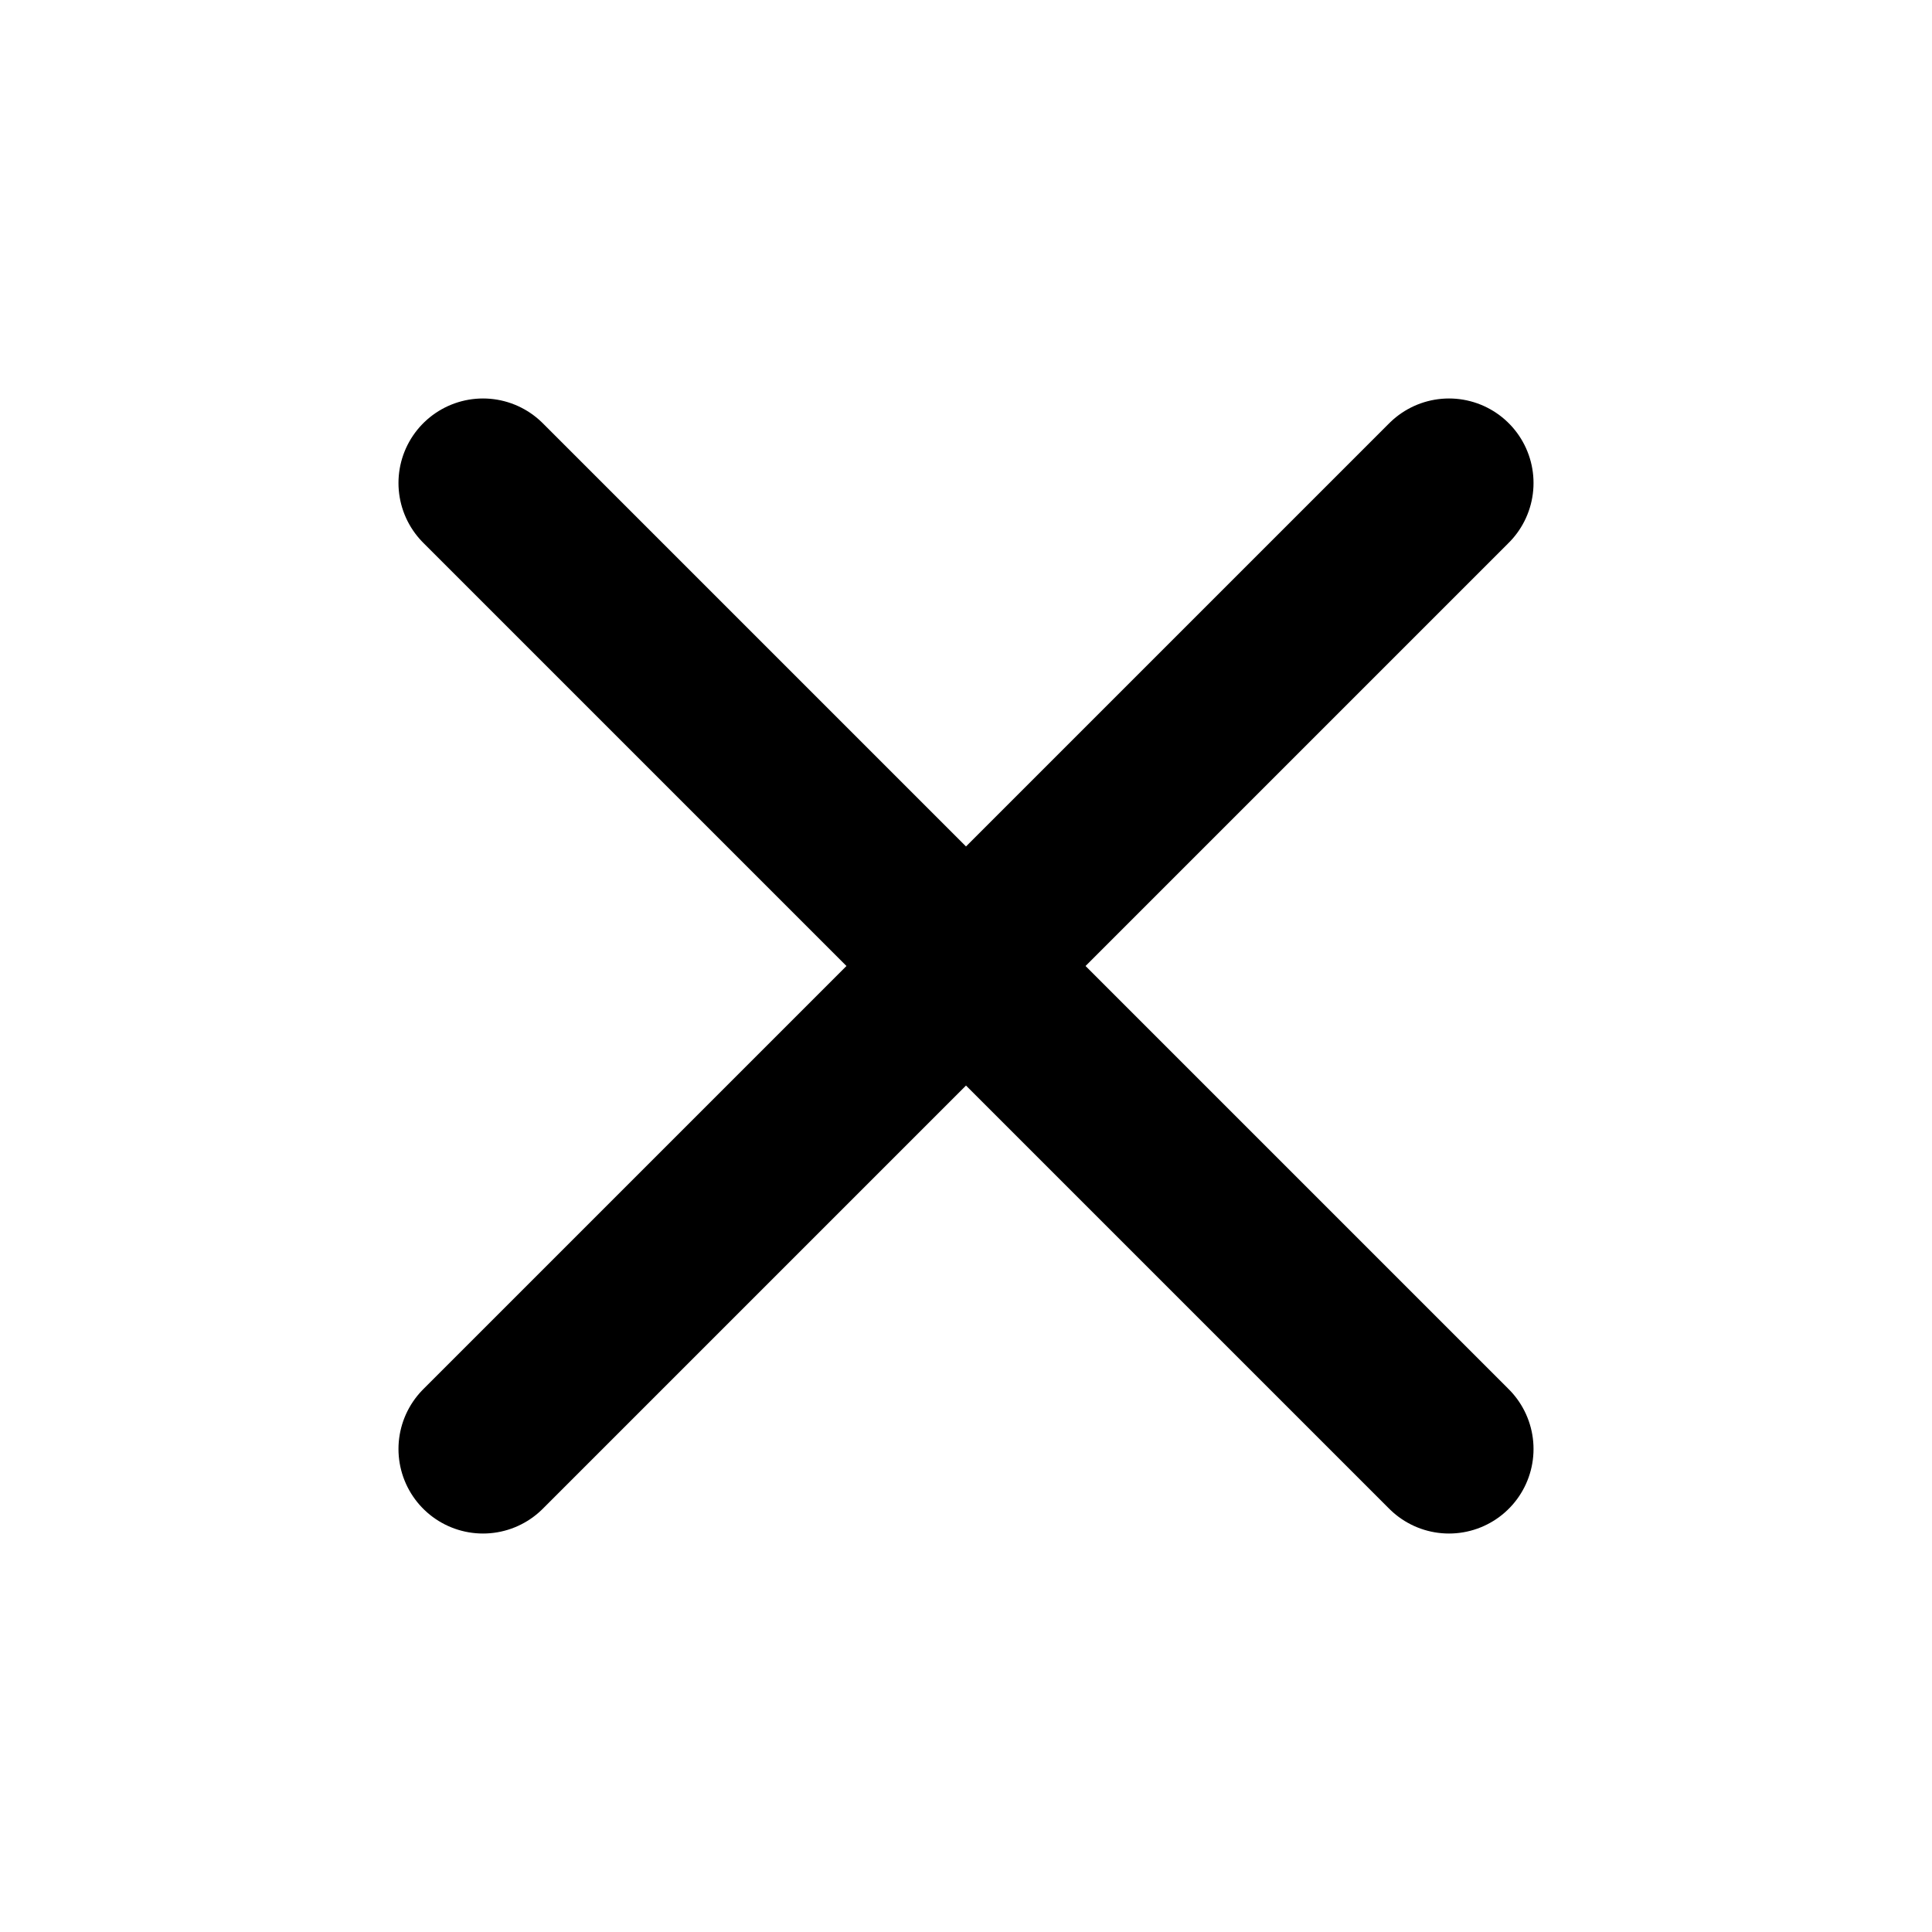
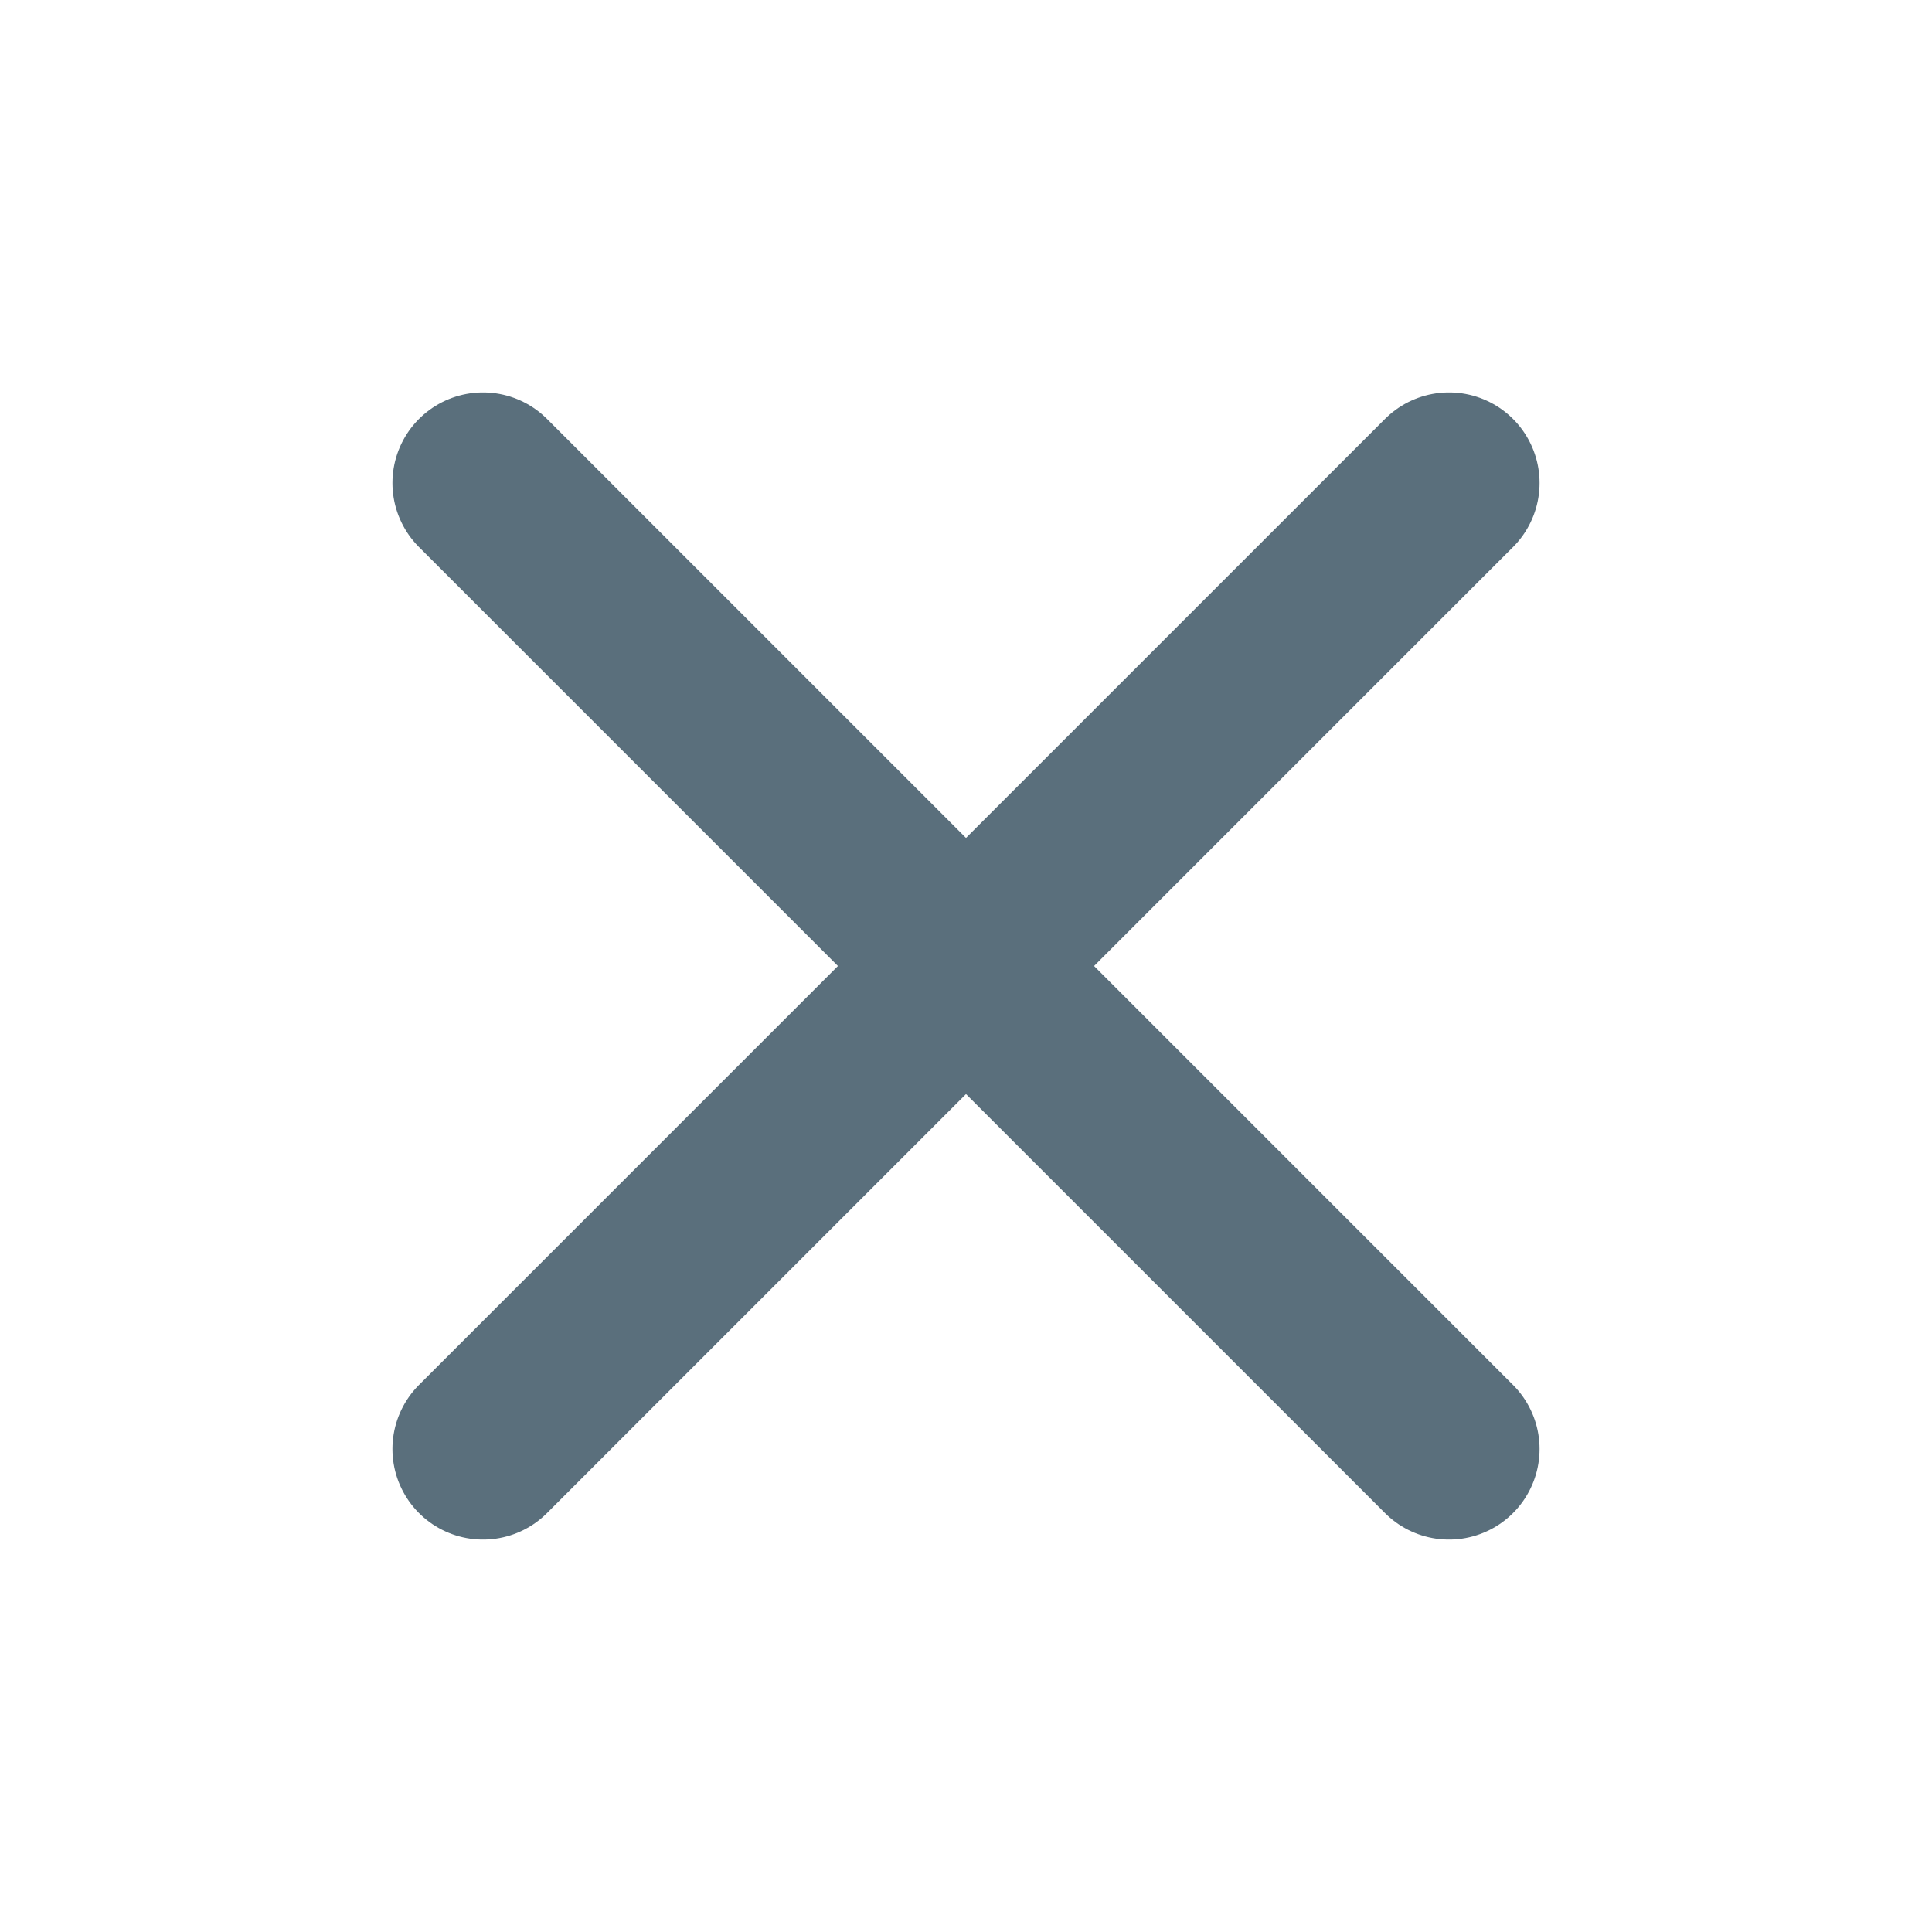
- <svg xmlns="http://www.w3.org/2000/svg" width="24" height="24" viewBox="0 0 20 20" fill="none">
-   <path d="M15 5L5 15M5 5l10 10" stroke="currentColor" stroke-width="1.75" stroke-linecap="round" />
+ <svg xmlns="http://www.w3.org/2000/svg" width="16" height="16" viewBox="0 0 16 16" fill="none">
+   <path d="M12 4L4 12M4 4L12 12" stroke="#5A6F7C" stroke-width="1.5" stroke-linecap="round" stroke-linejoin="round" />
</svg>
